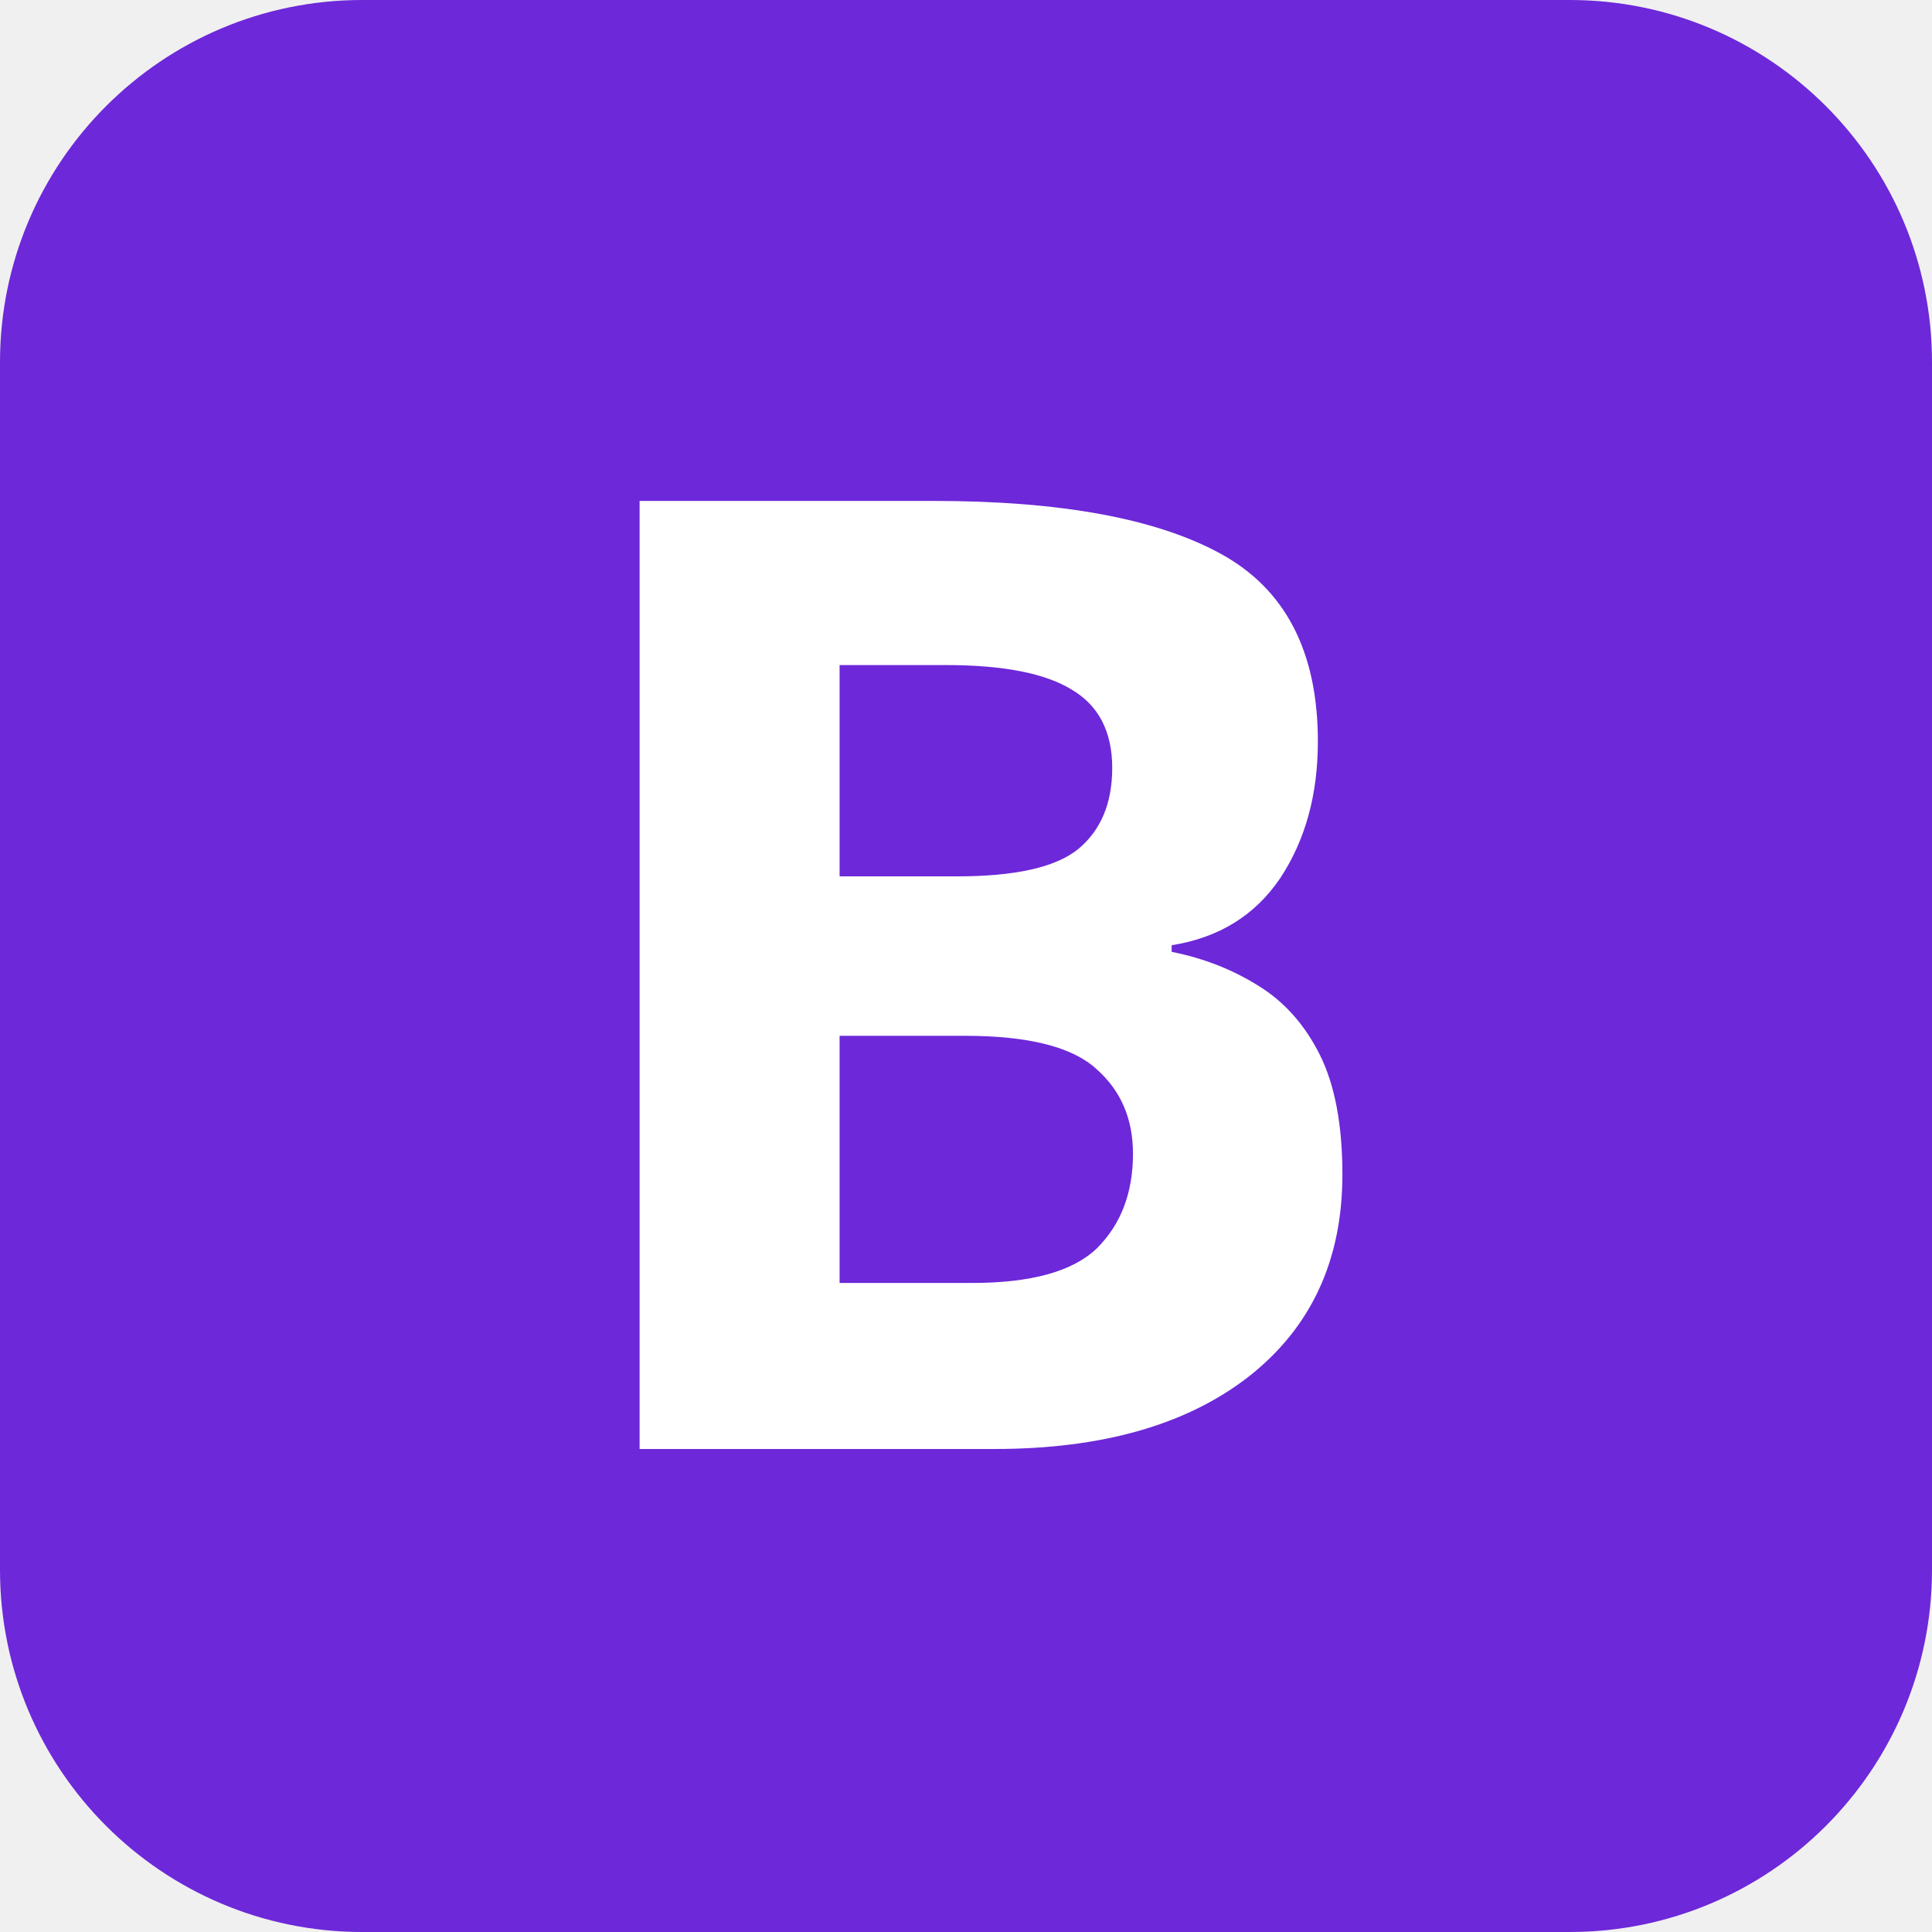
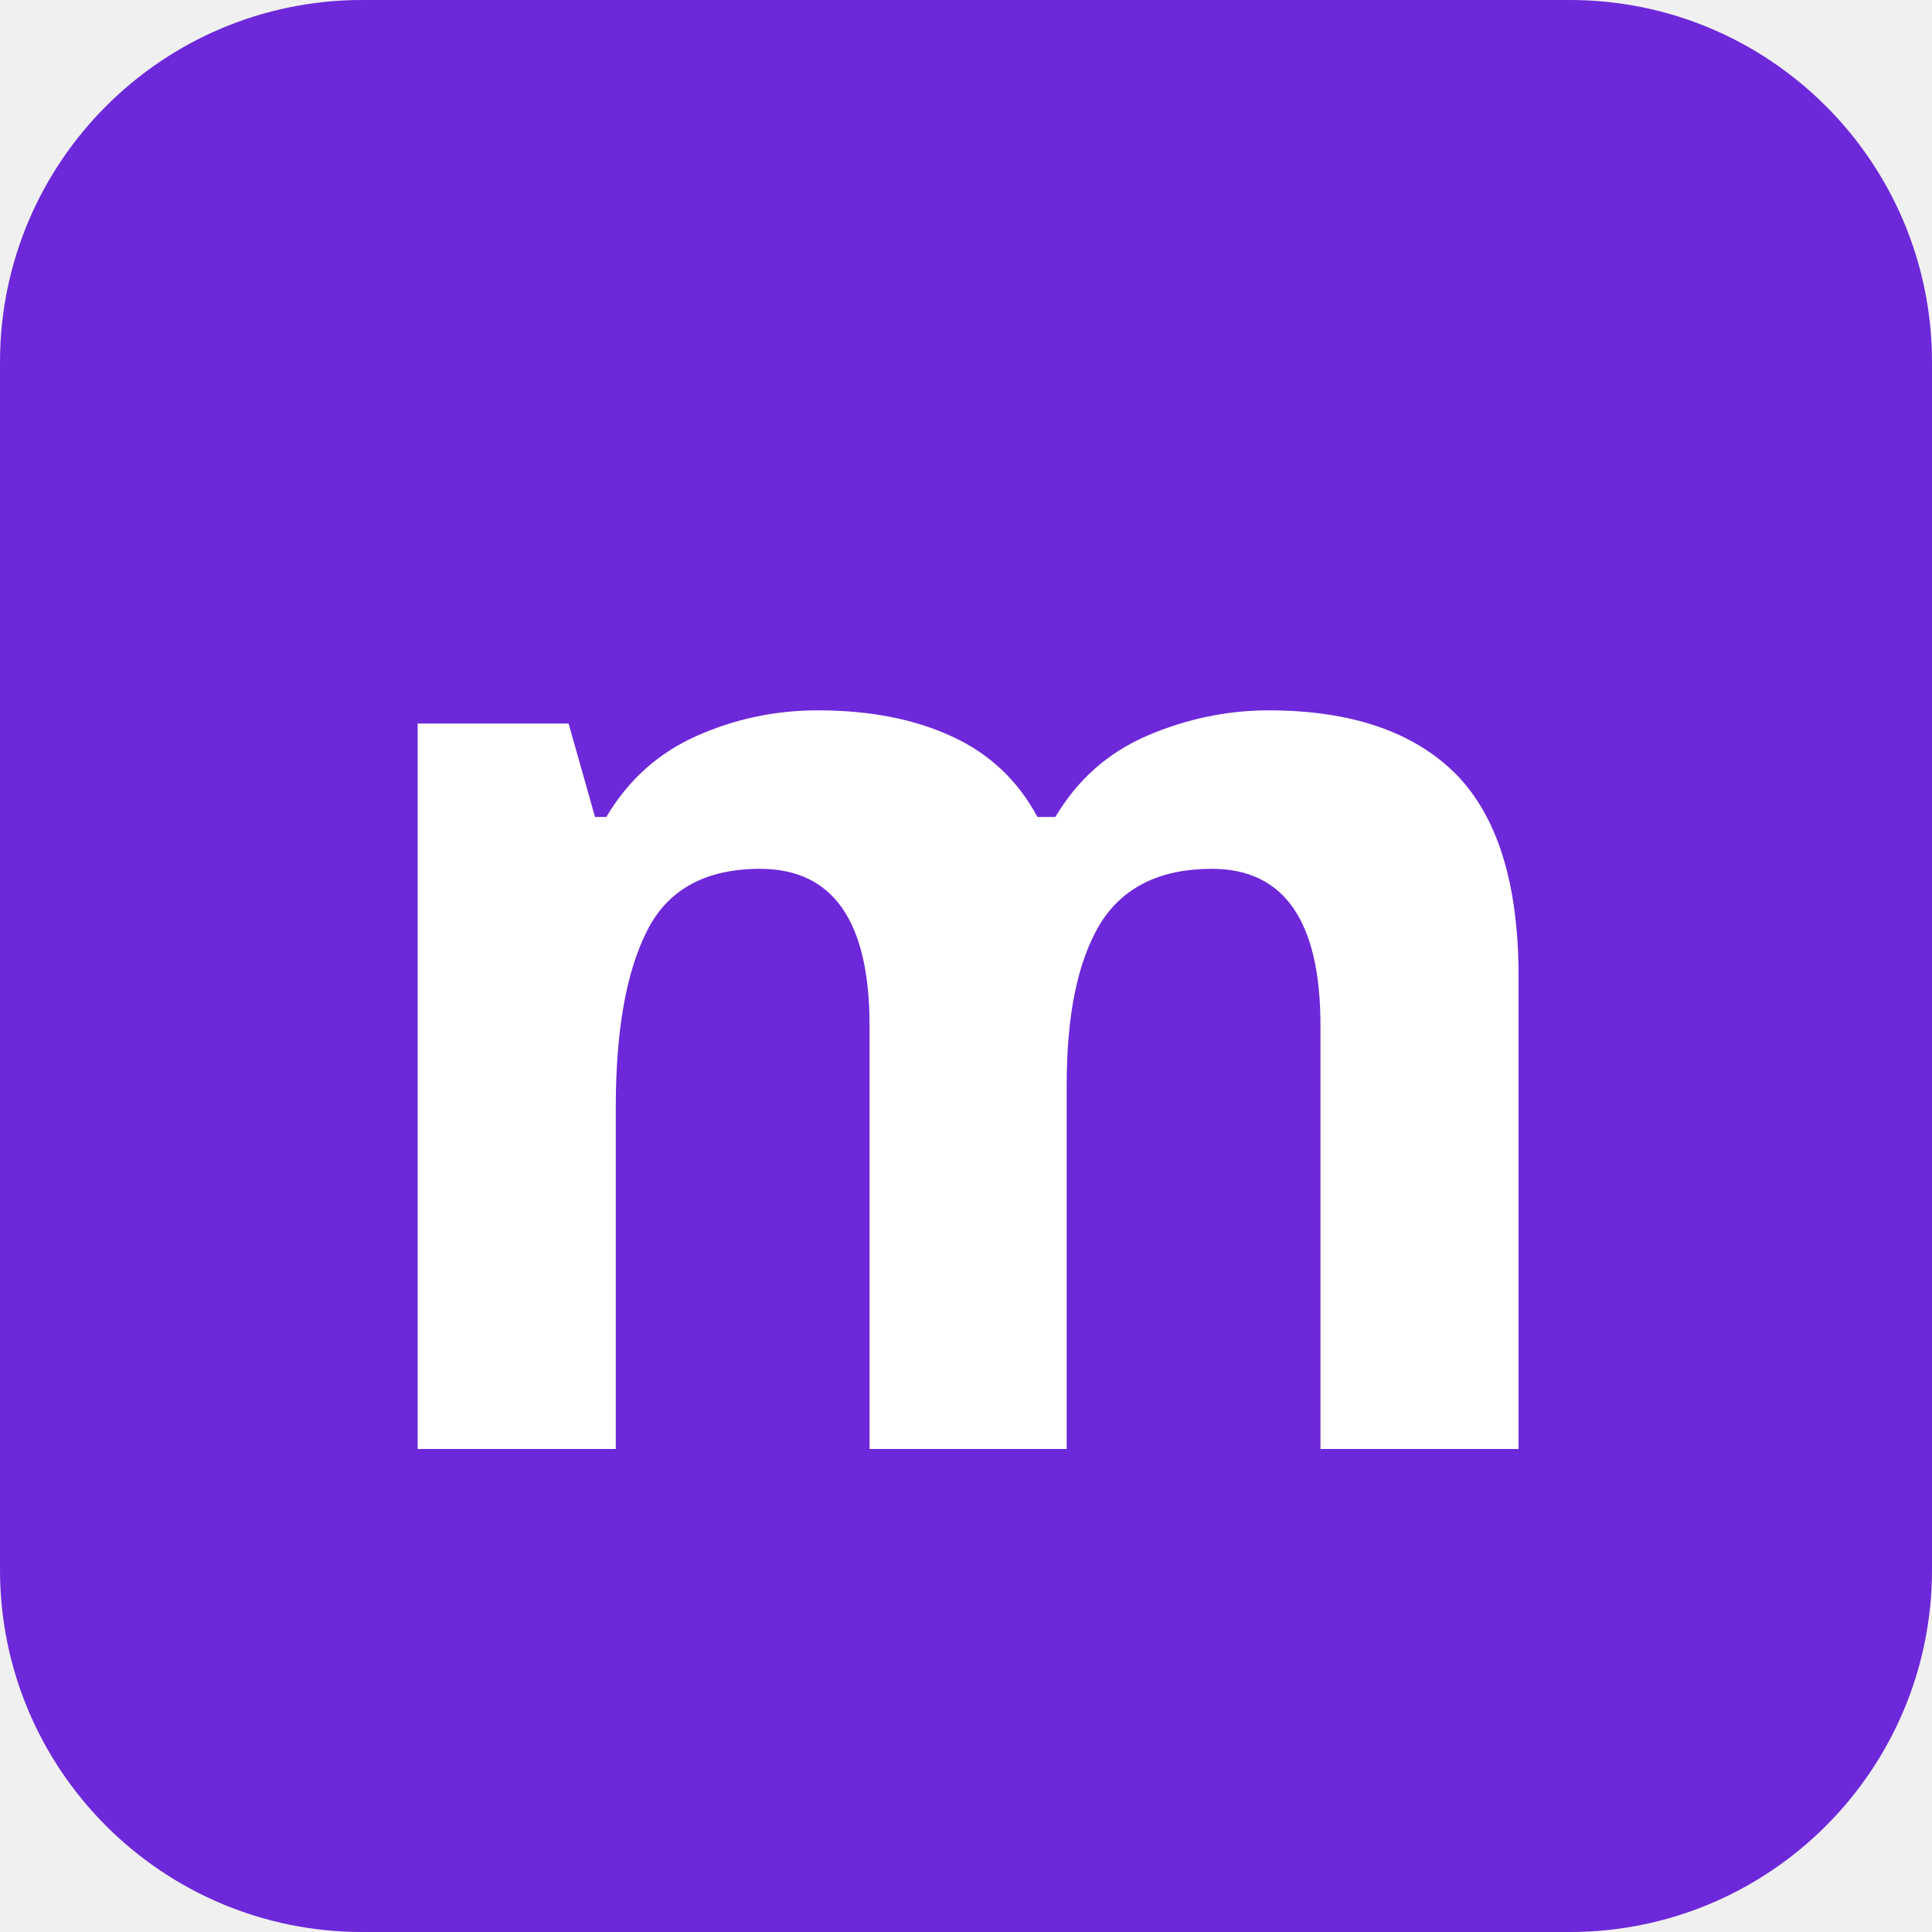
<svg xmlns="http://www.w3.org/2000/svg" viewBox="0 0 32 32">
  <rect width="32" height="32" rx="6" fill="#6d28d9" />
-   <text x="16" y="24" font-size="22" font-weight="bold" fill="white" text-anchor="middle" font-family="sans-serif">B</text>
+   <text x="16" y="24" font-size="22" font-weight="bold" fill="white" text-anchor="middle" font-family="sans-serif">m</text>
</svg>
